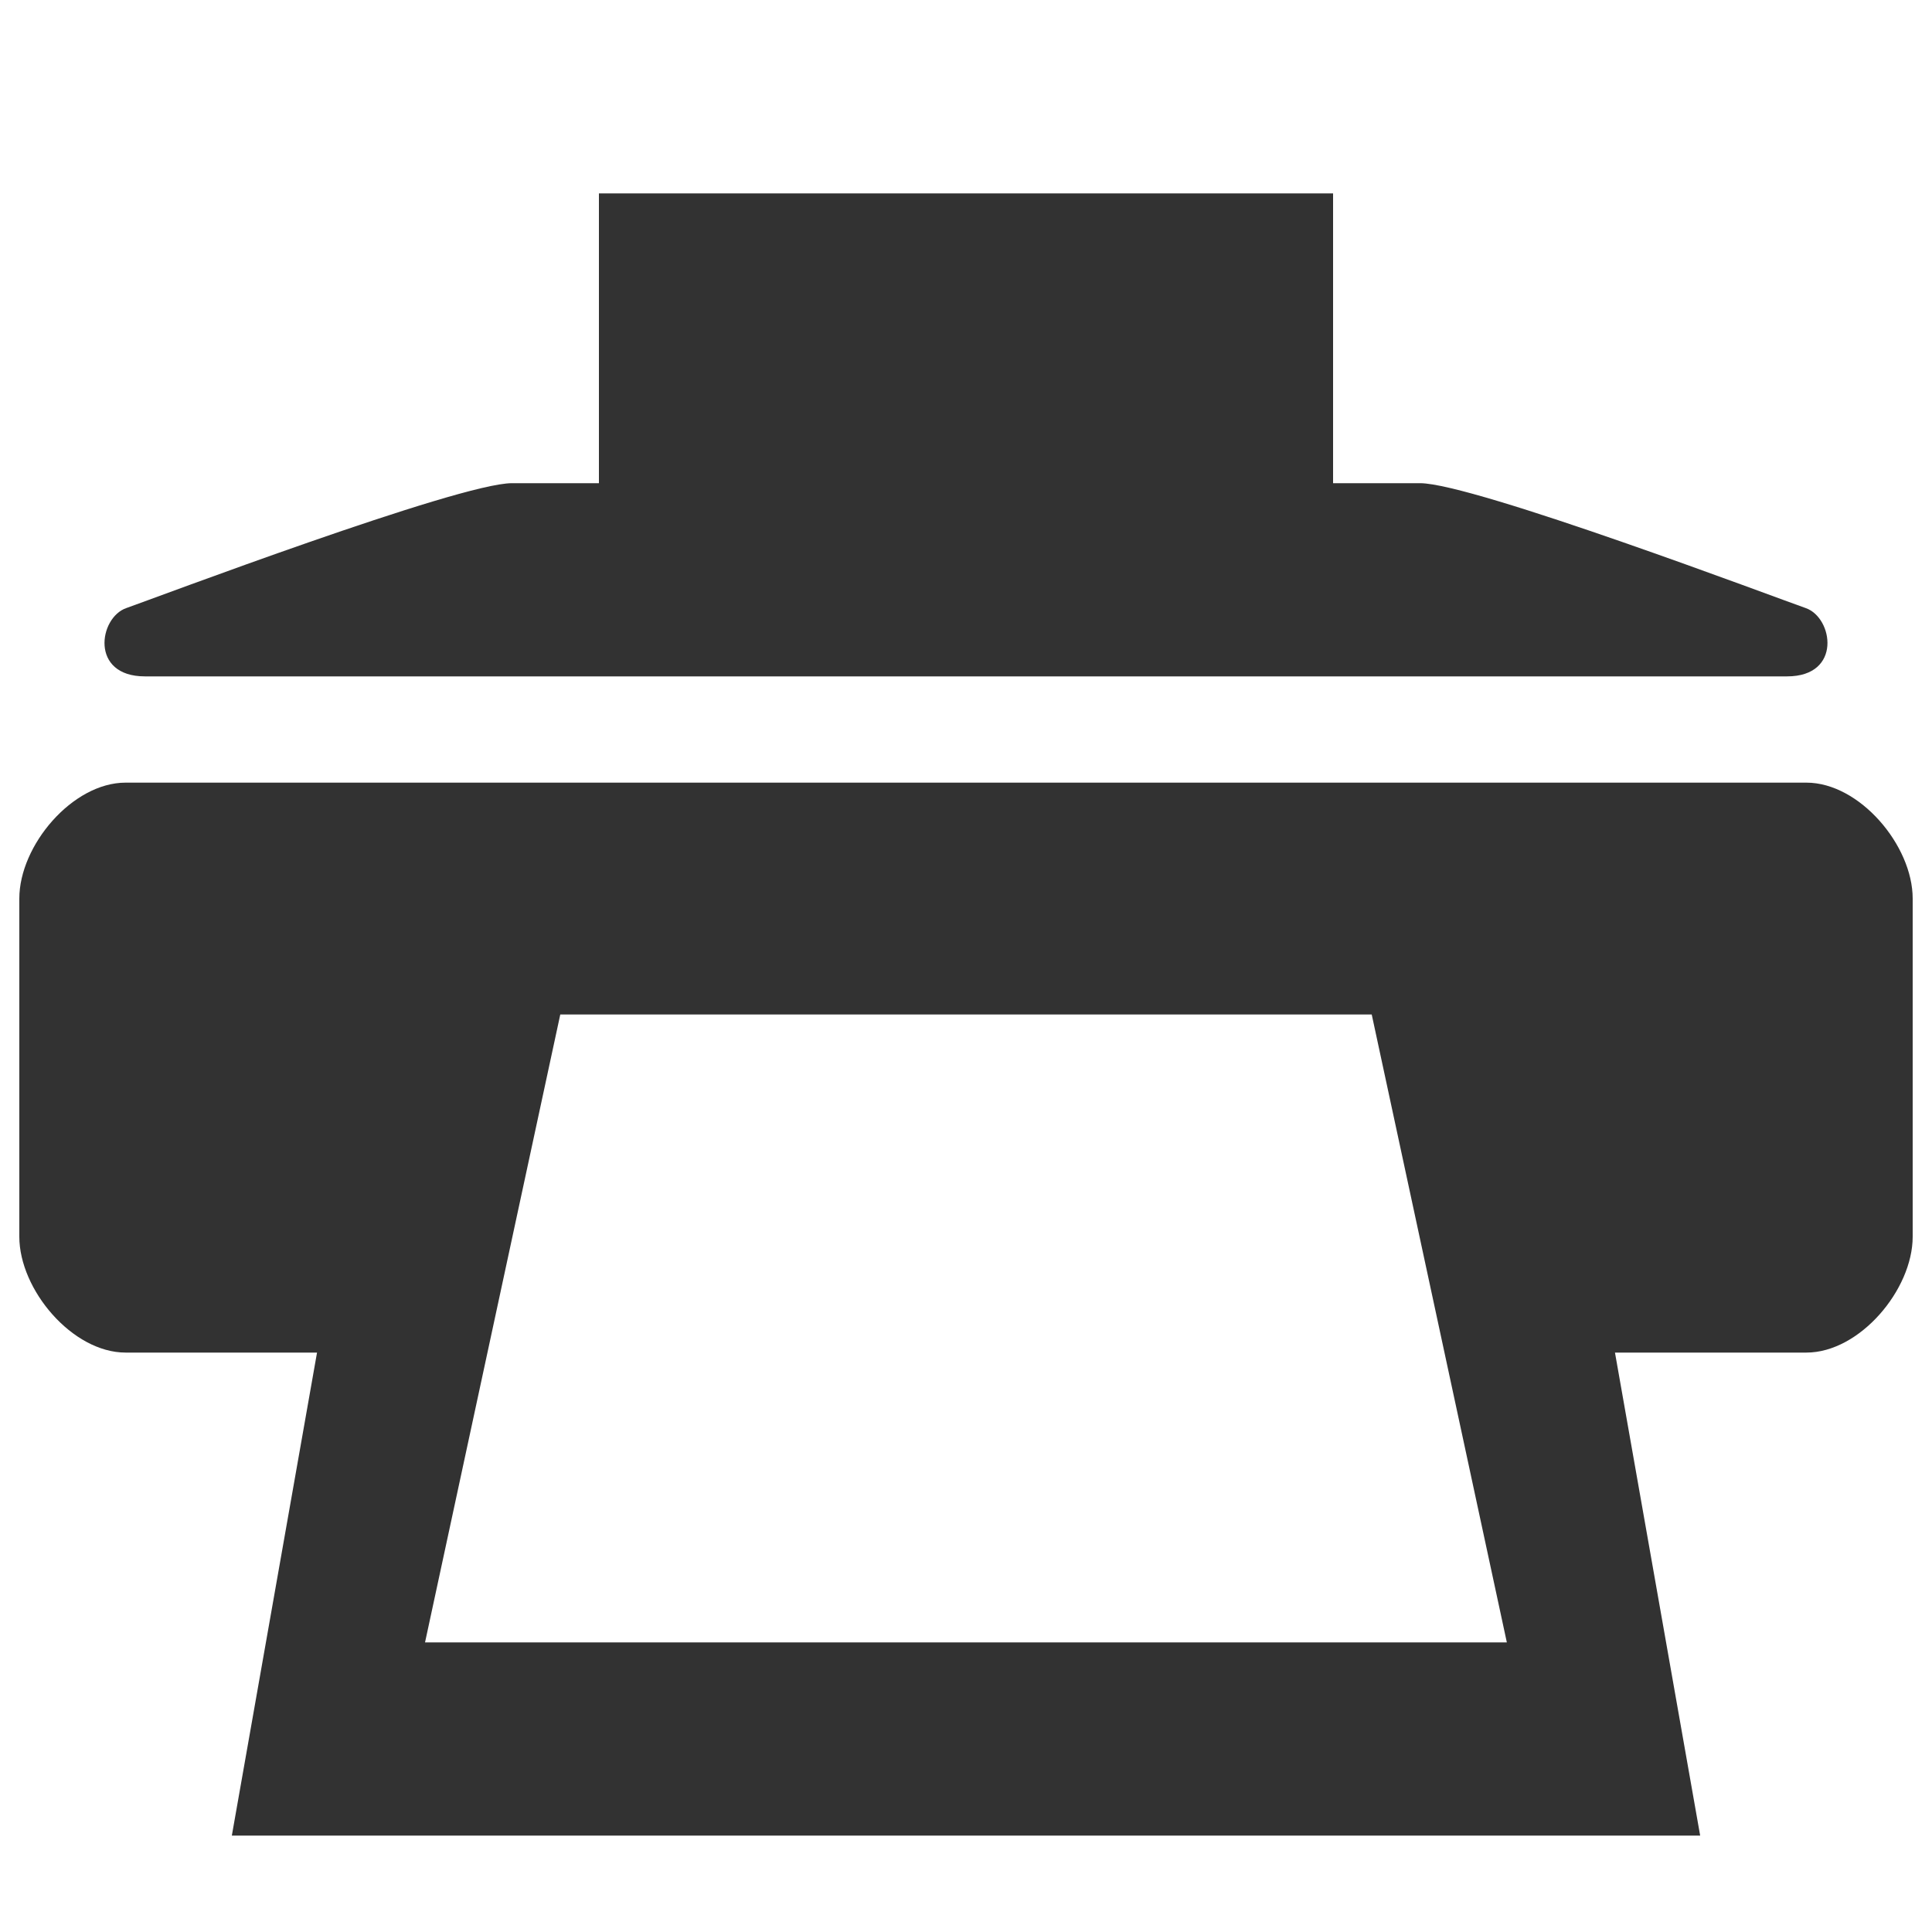
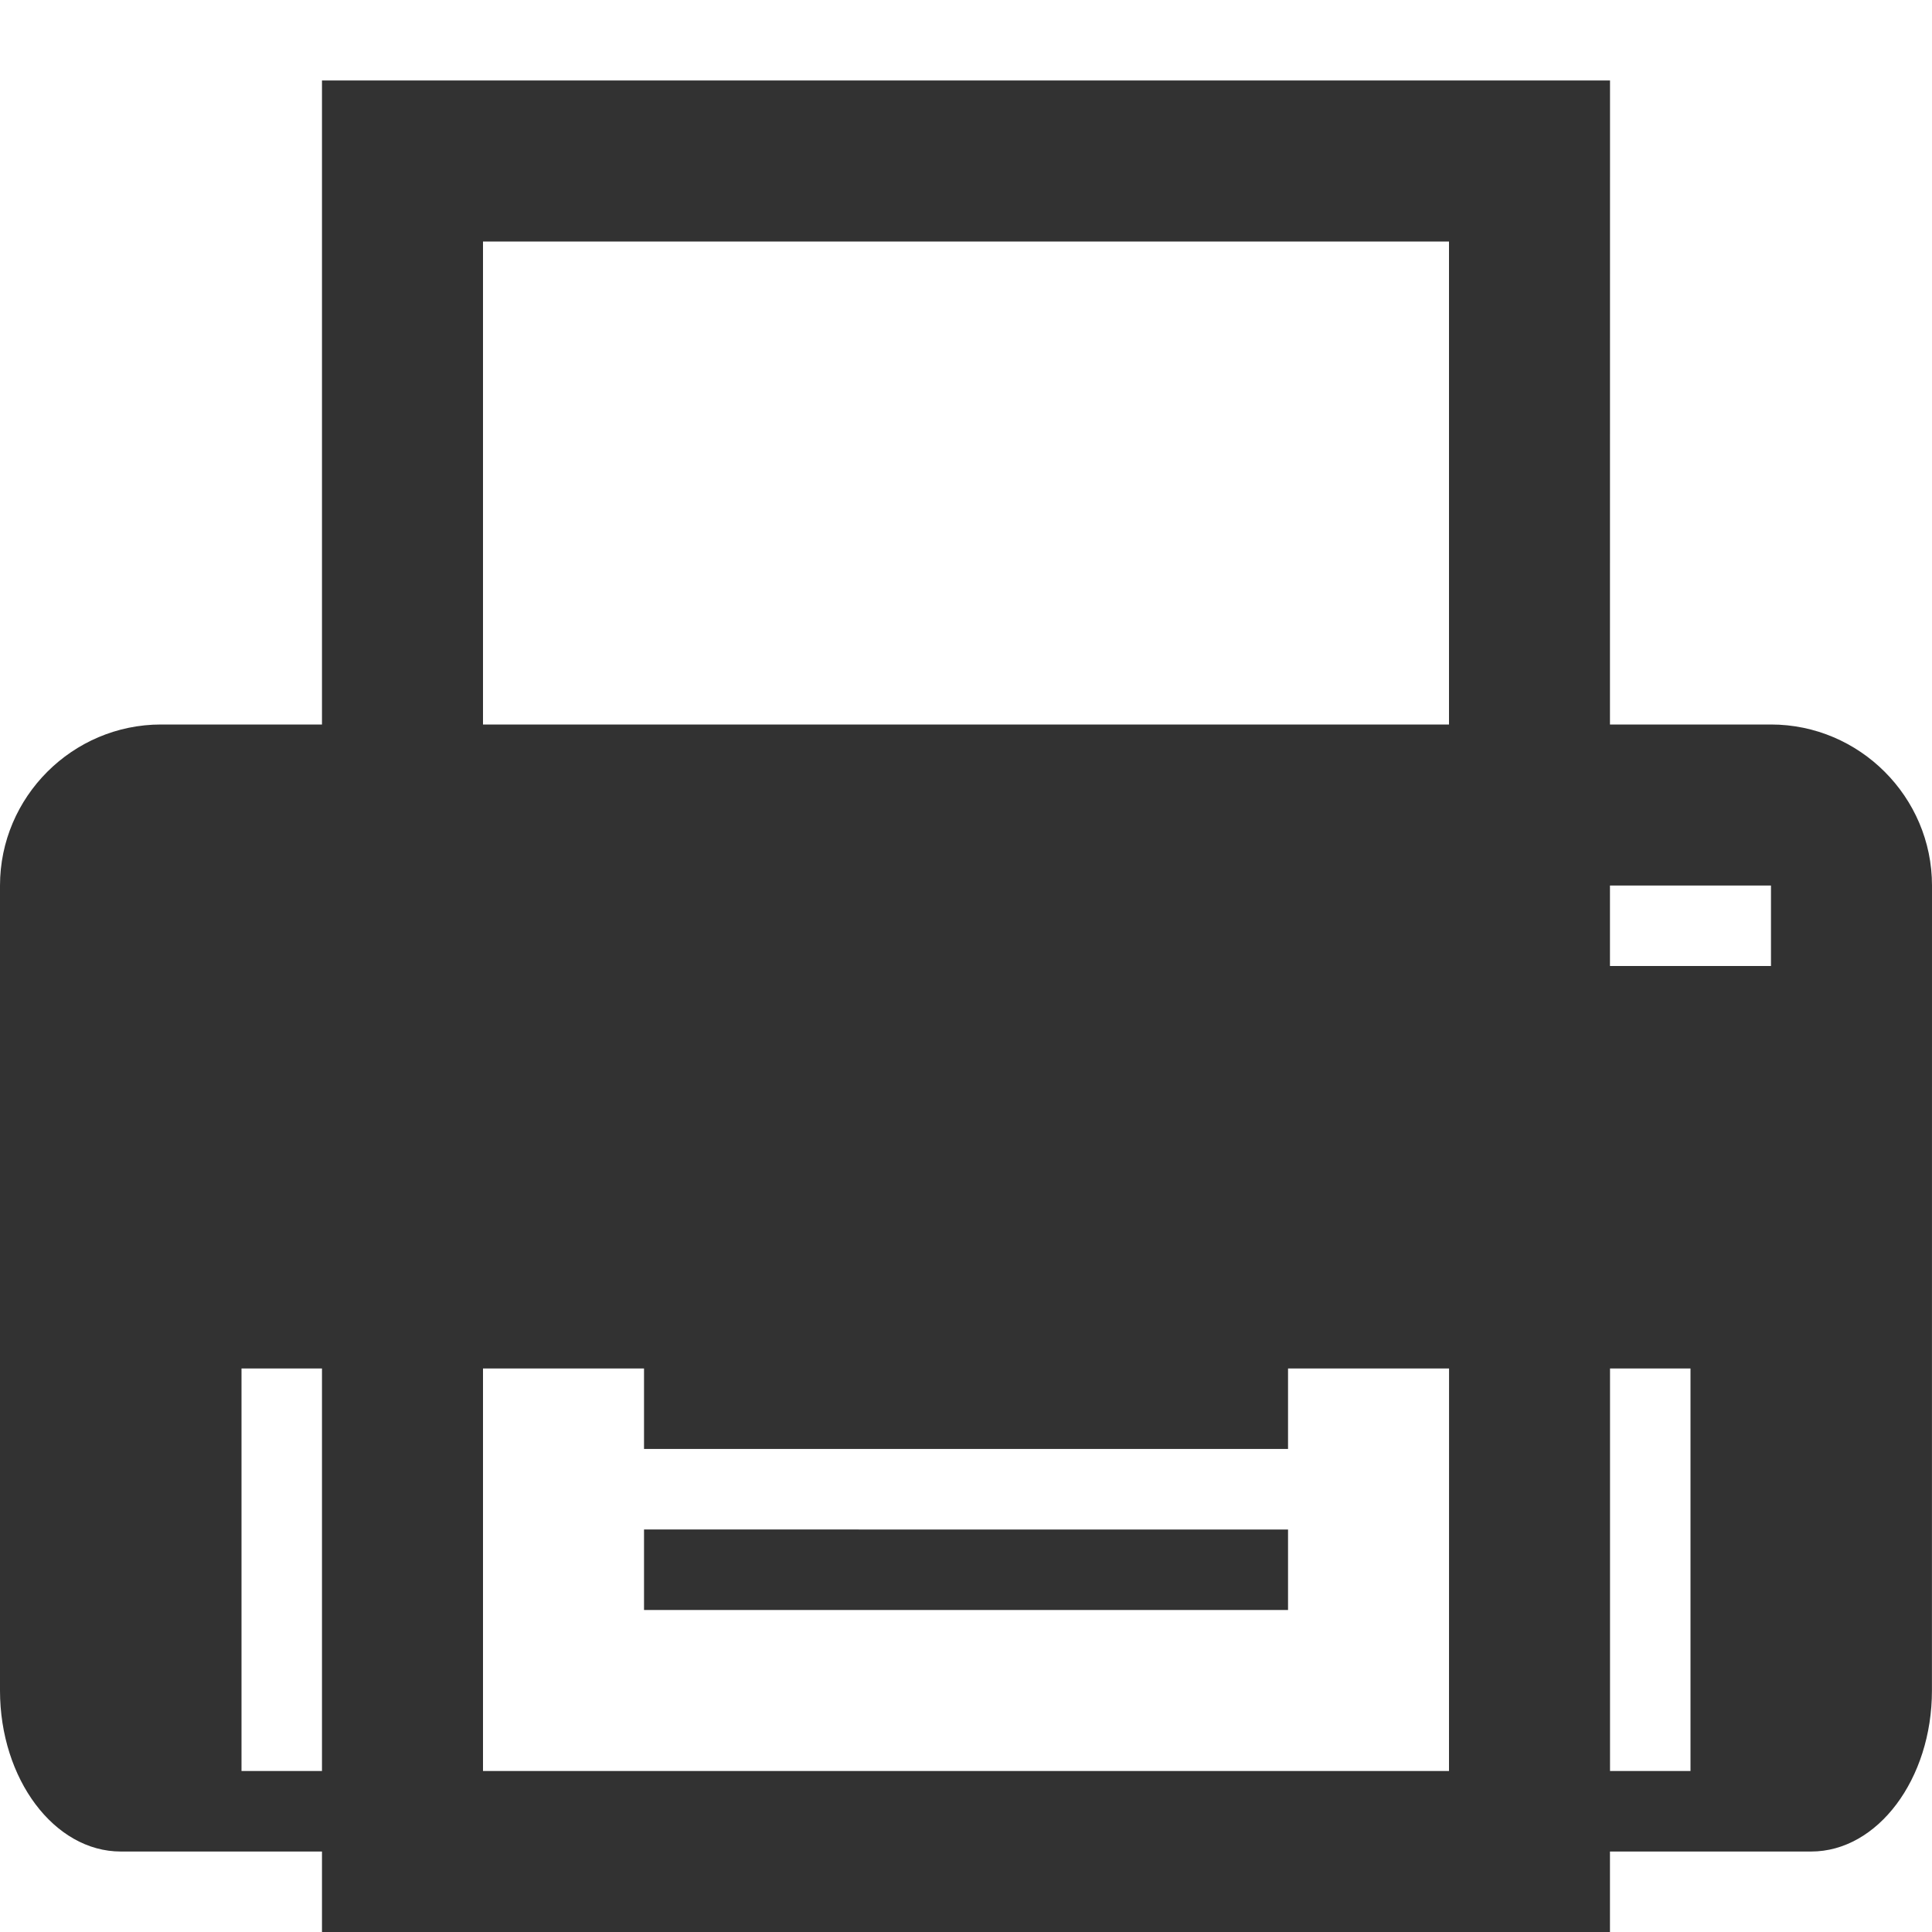
<svg xmlns="http://www.w3.org/2000/svg" width="32" height="32" viewBox="0 0 32 32" fill="#323232">
  <g>
-     <path d="M 2.4,11.203l 27.2,0 c 0.912,0, 0.763-0.973, 0.309-1.131C 29.454,9.914, 24.4,8.003, 23.52,8.003l-1.44,0 l0-4.8 L 9.92,3.203 l0,4.8 L 8.48,8.003 c-0.88,0-5.934,1.91-6.389,2.069C 1.637,10.23, 1.486,11.203, 2.4,11.203z M 29.92,12.963L 2.080,12.963 c-0.88,0-1.76,1.040-1.76,1.92l0,5.6 c0,0.88, 0.88,1.92, 1.76,1.92l 3.171,0 l-1.411,8l 24.32,0 l-1.411-8L 29.92,22.403 c 0.88,0, 1.76-1.040, 1.76-1.92l0-5.6 C 31.68,14.003, 30.8,12.963, 29.92,12.963z M 7.040,27.203l 2.24-10.4l 13.44,0 l 2.238,10.4L 7.040,27.203 z" />
+     <path d="M 29.333,12l-2.667,0 L 26.667,1.333 L 5.333,1.333 l0,10.667 L 2.667,12 c-1.467,0-2.667,1.2-2.667,2.667l0,13.333 c0,1.467, 0.9,2.667, 2,2.667L 5.333,30.667 l0,1.333 l 21.333,0 l0-1.333 l 3.333,0 c 1.1,0, 2-1.2, 2-2.667L 32,14.667 C 32,13.2, 30.8,12, 29.333,12z M 5.333,29.333L 4,29.333 l0-6.667 l 1.333,0 L 5.333,29.333 z M 24,29.333L 8,29.333 l0-6.667 l 2.667,0 l0,1.333 l 10.667,0 l0-1.333 l 2.667,0 L 24,29.333 z M 24,12L 8,12 L 8,4 l 16,0 L 24,12 z M 28,29.333l-1.333,0 l0-6.667 l 1.333,0 L 28,29.333 z M 29.333,16l-2.667,0 l0-1.333 l 2.667,0 L 29.333,16 zM 10.667,26.667l 10.667,0 l0-1.333 L 10.667,25.333 L 10.667,26.667 z" />
  </g>
</svg>
